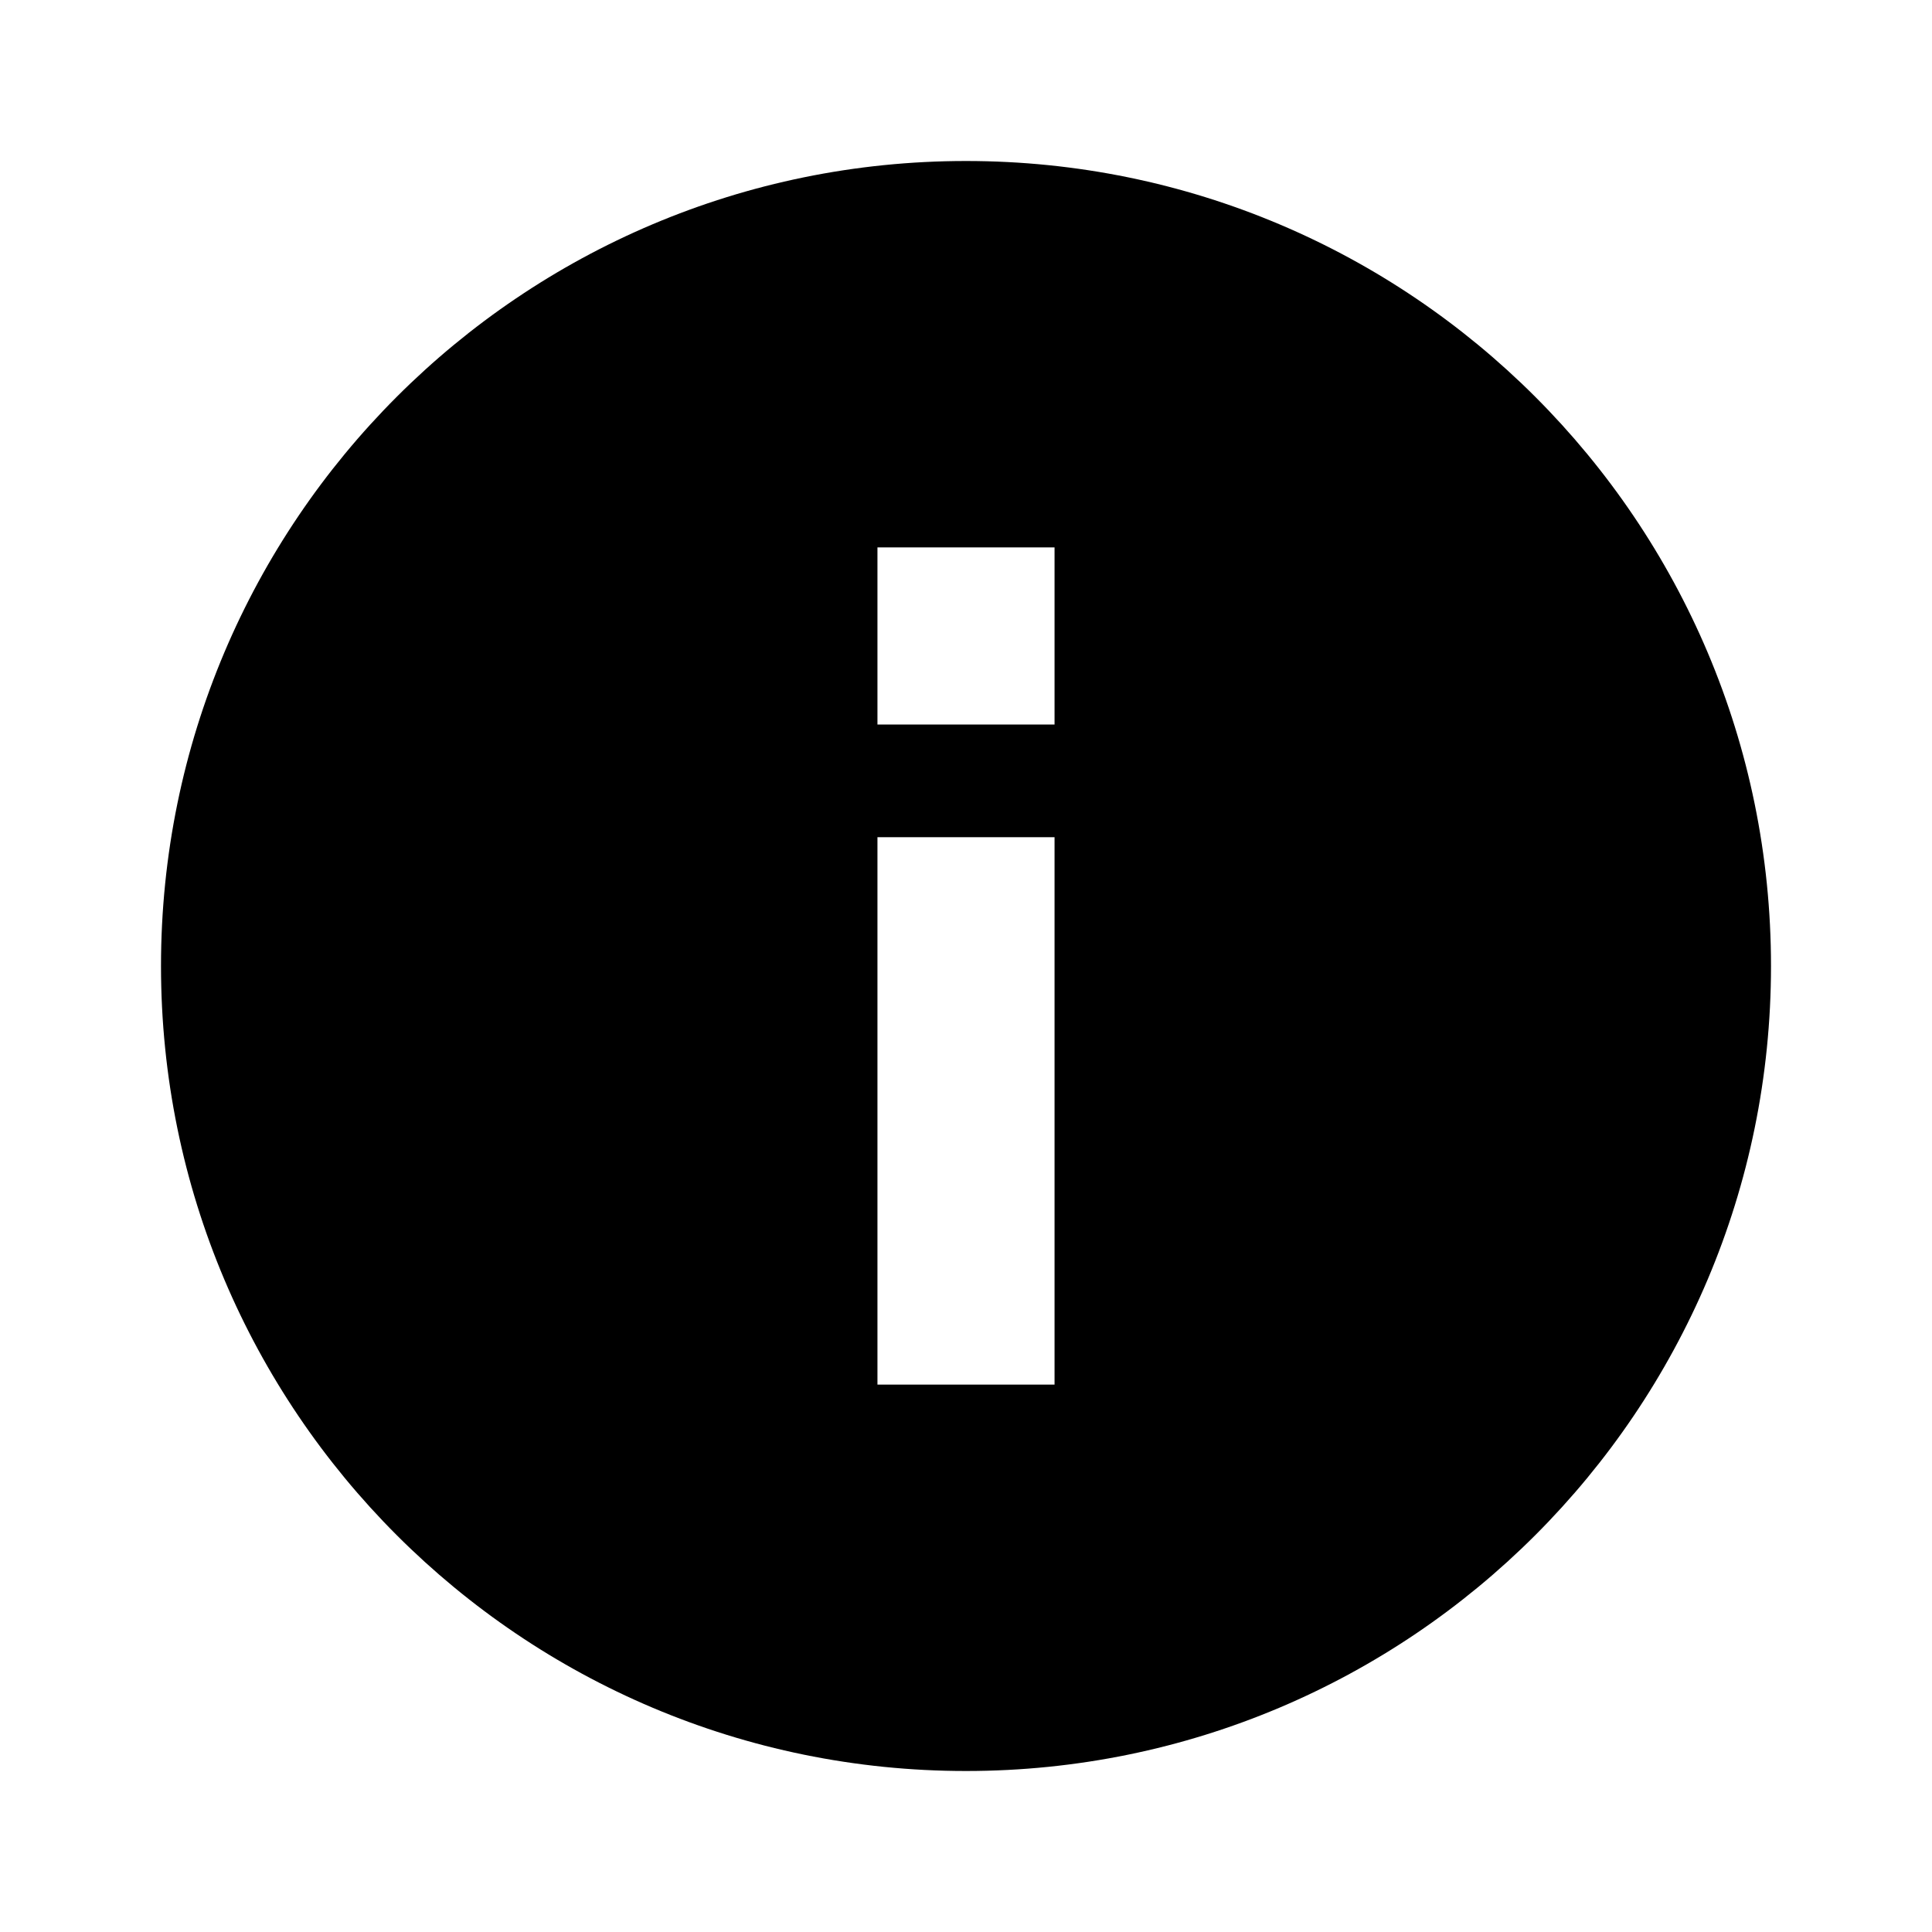
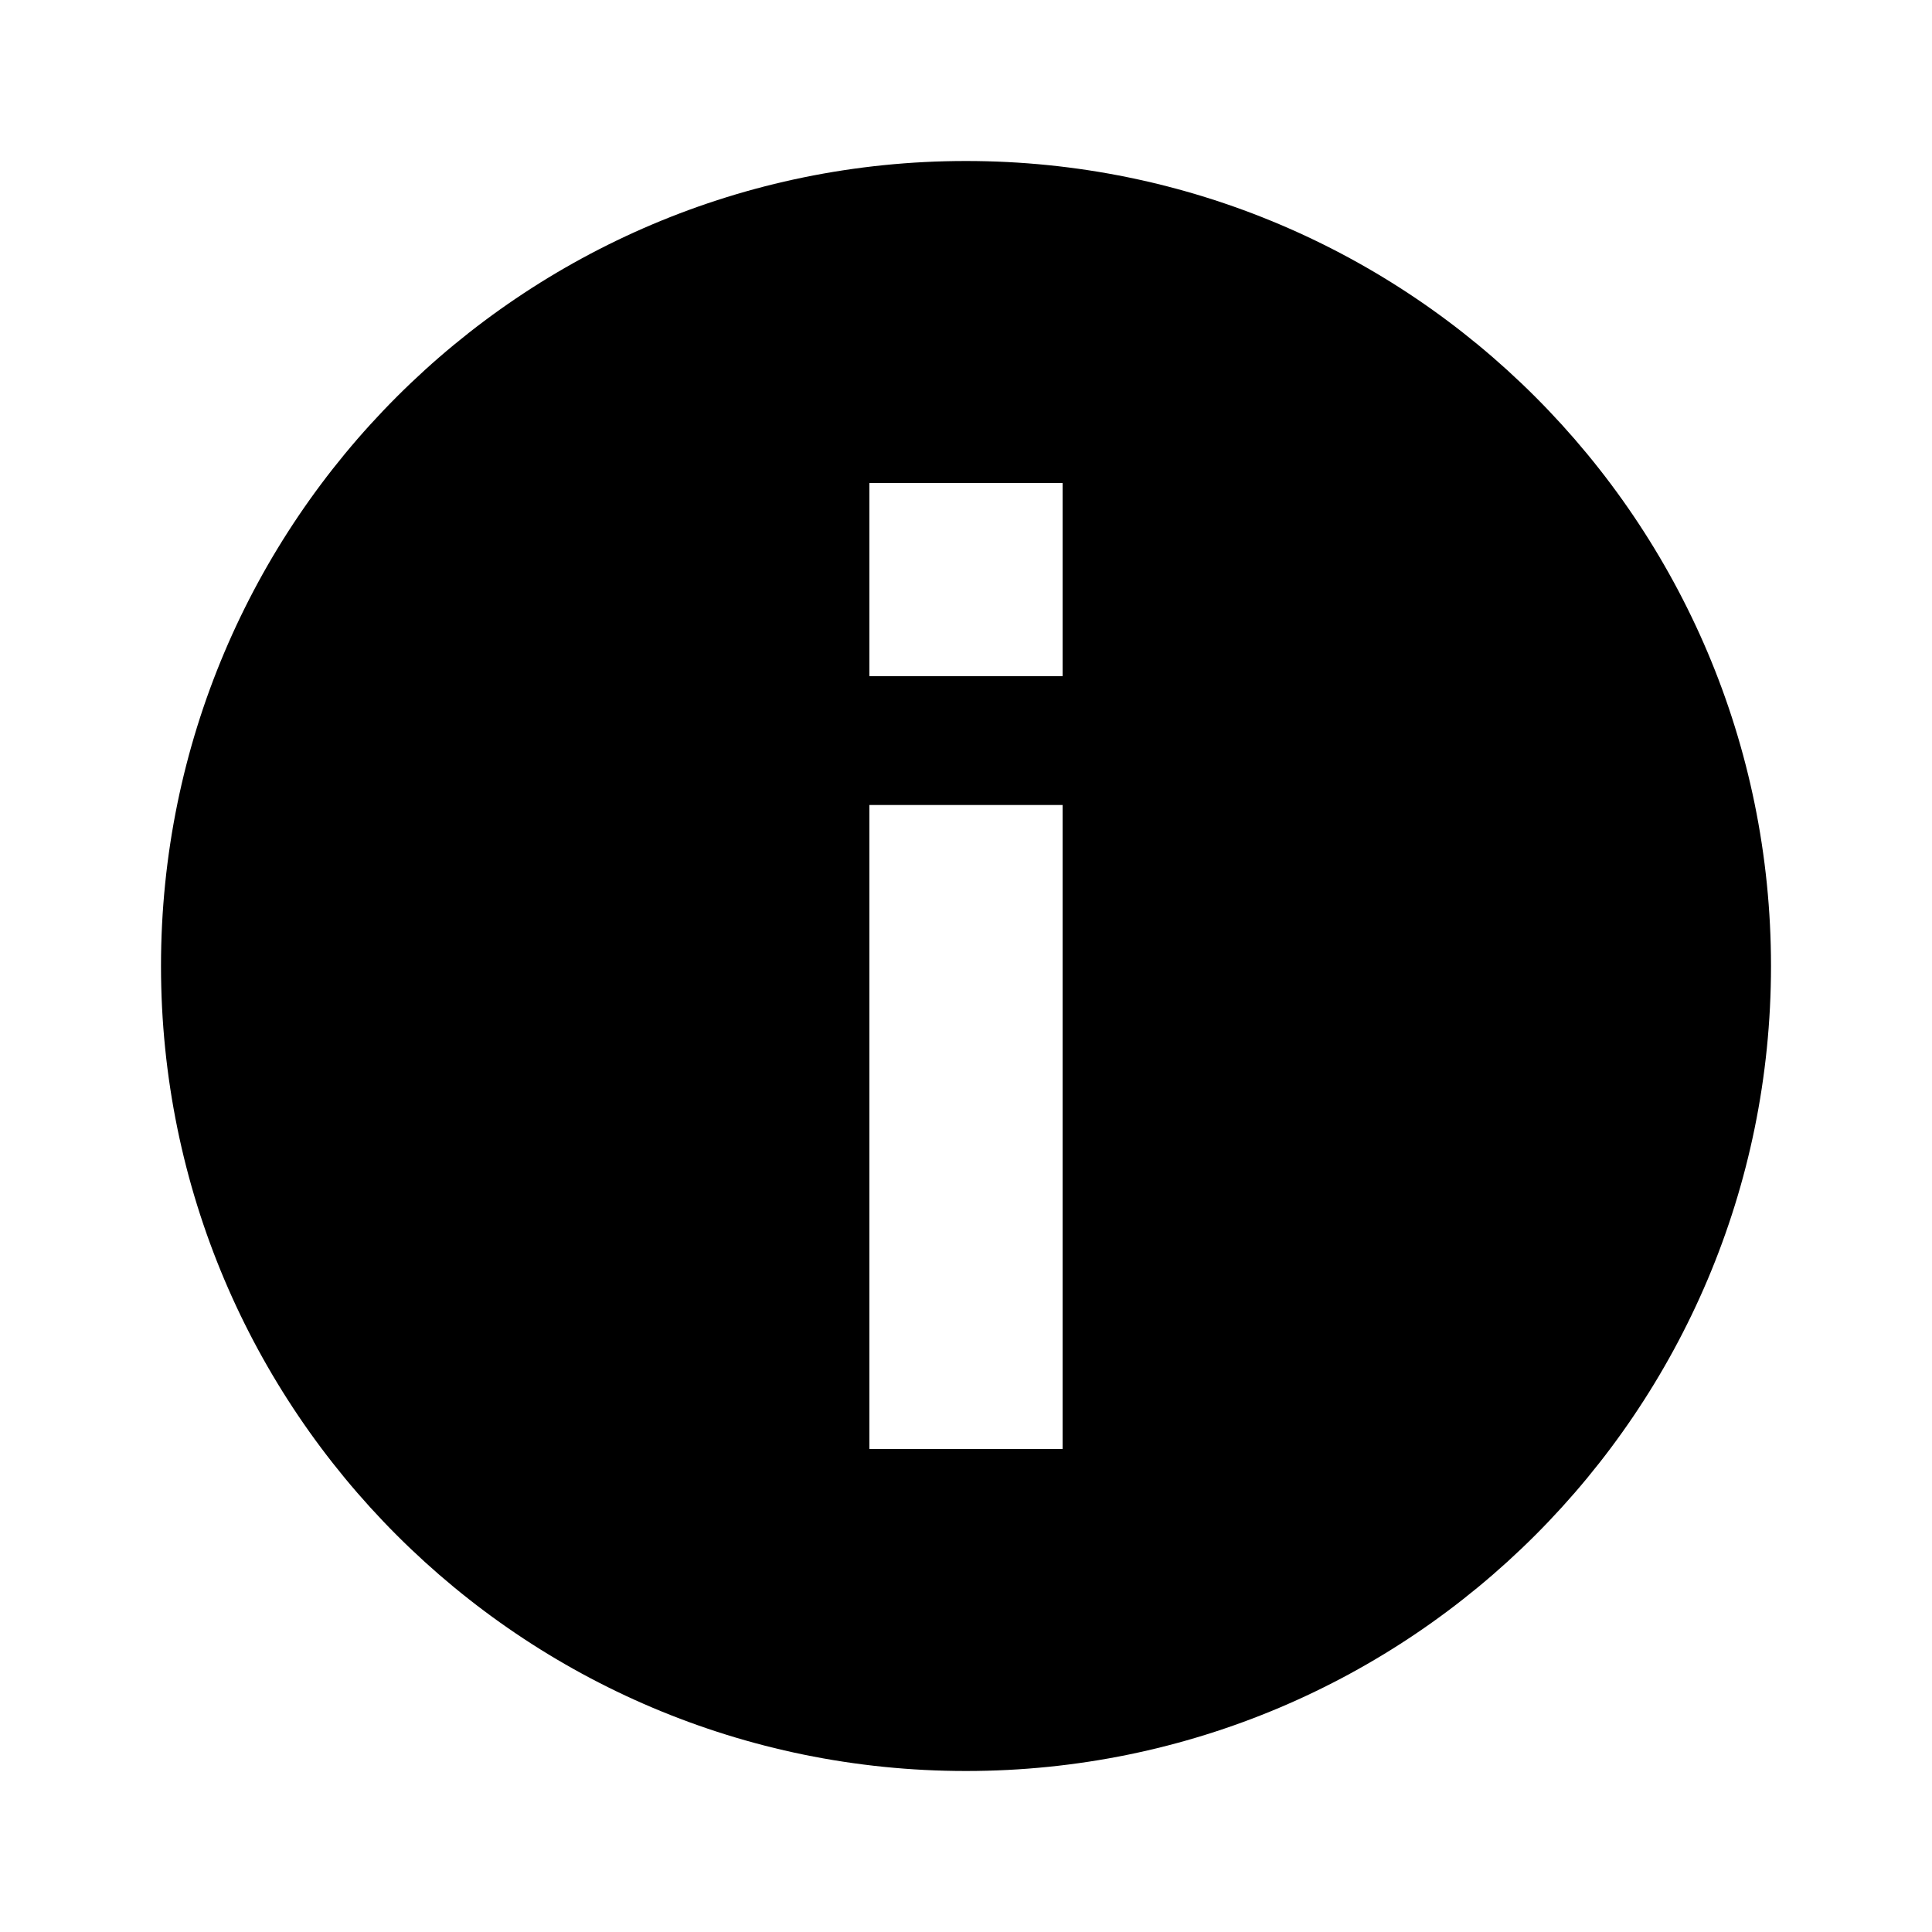
<svg xmlns="http://www.w3.org/2000/svg" viewBox="0 0 24 24" fill="currentColor">
-   <path fill-rule="evenodd" d="M12 2A10 10 0 1 1 12 22A10 10 0 1 1 12 2ZM10.9 10.4V17.2H13.1V10.4ZM10.9 6.8V9H13.1V6.8Z" />
+   <path fill-rule="evenodd" d="M12 2a10 10 0 1 0 0 20a10 10 0 1 0 0 -20ZM10.8 6h2.4v2.4h-2.4ZM10.8 10h2.4v8h-2.4Z" />
</svg>
